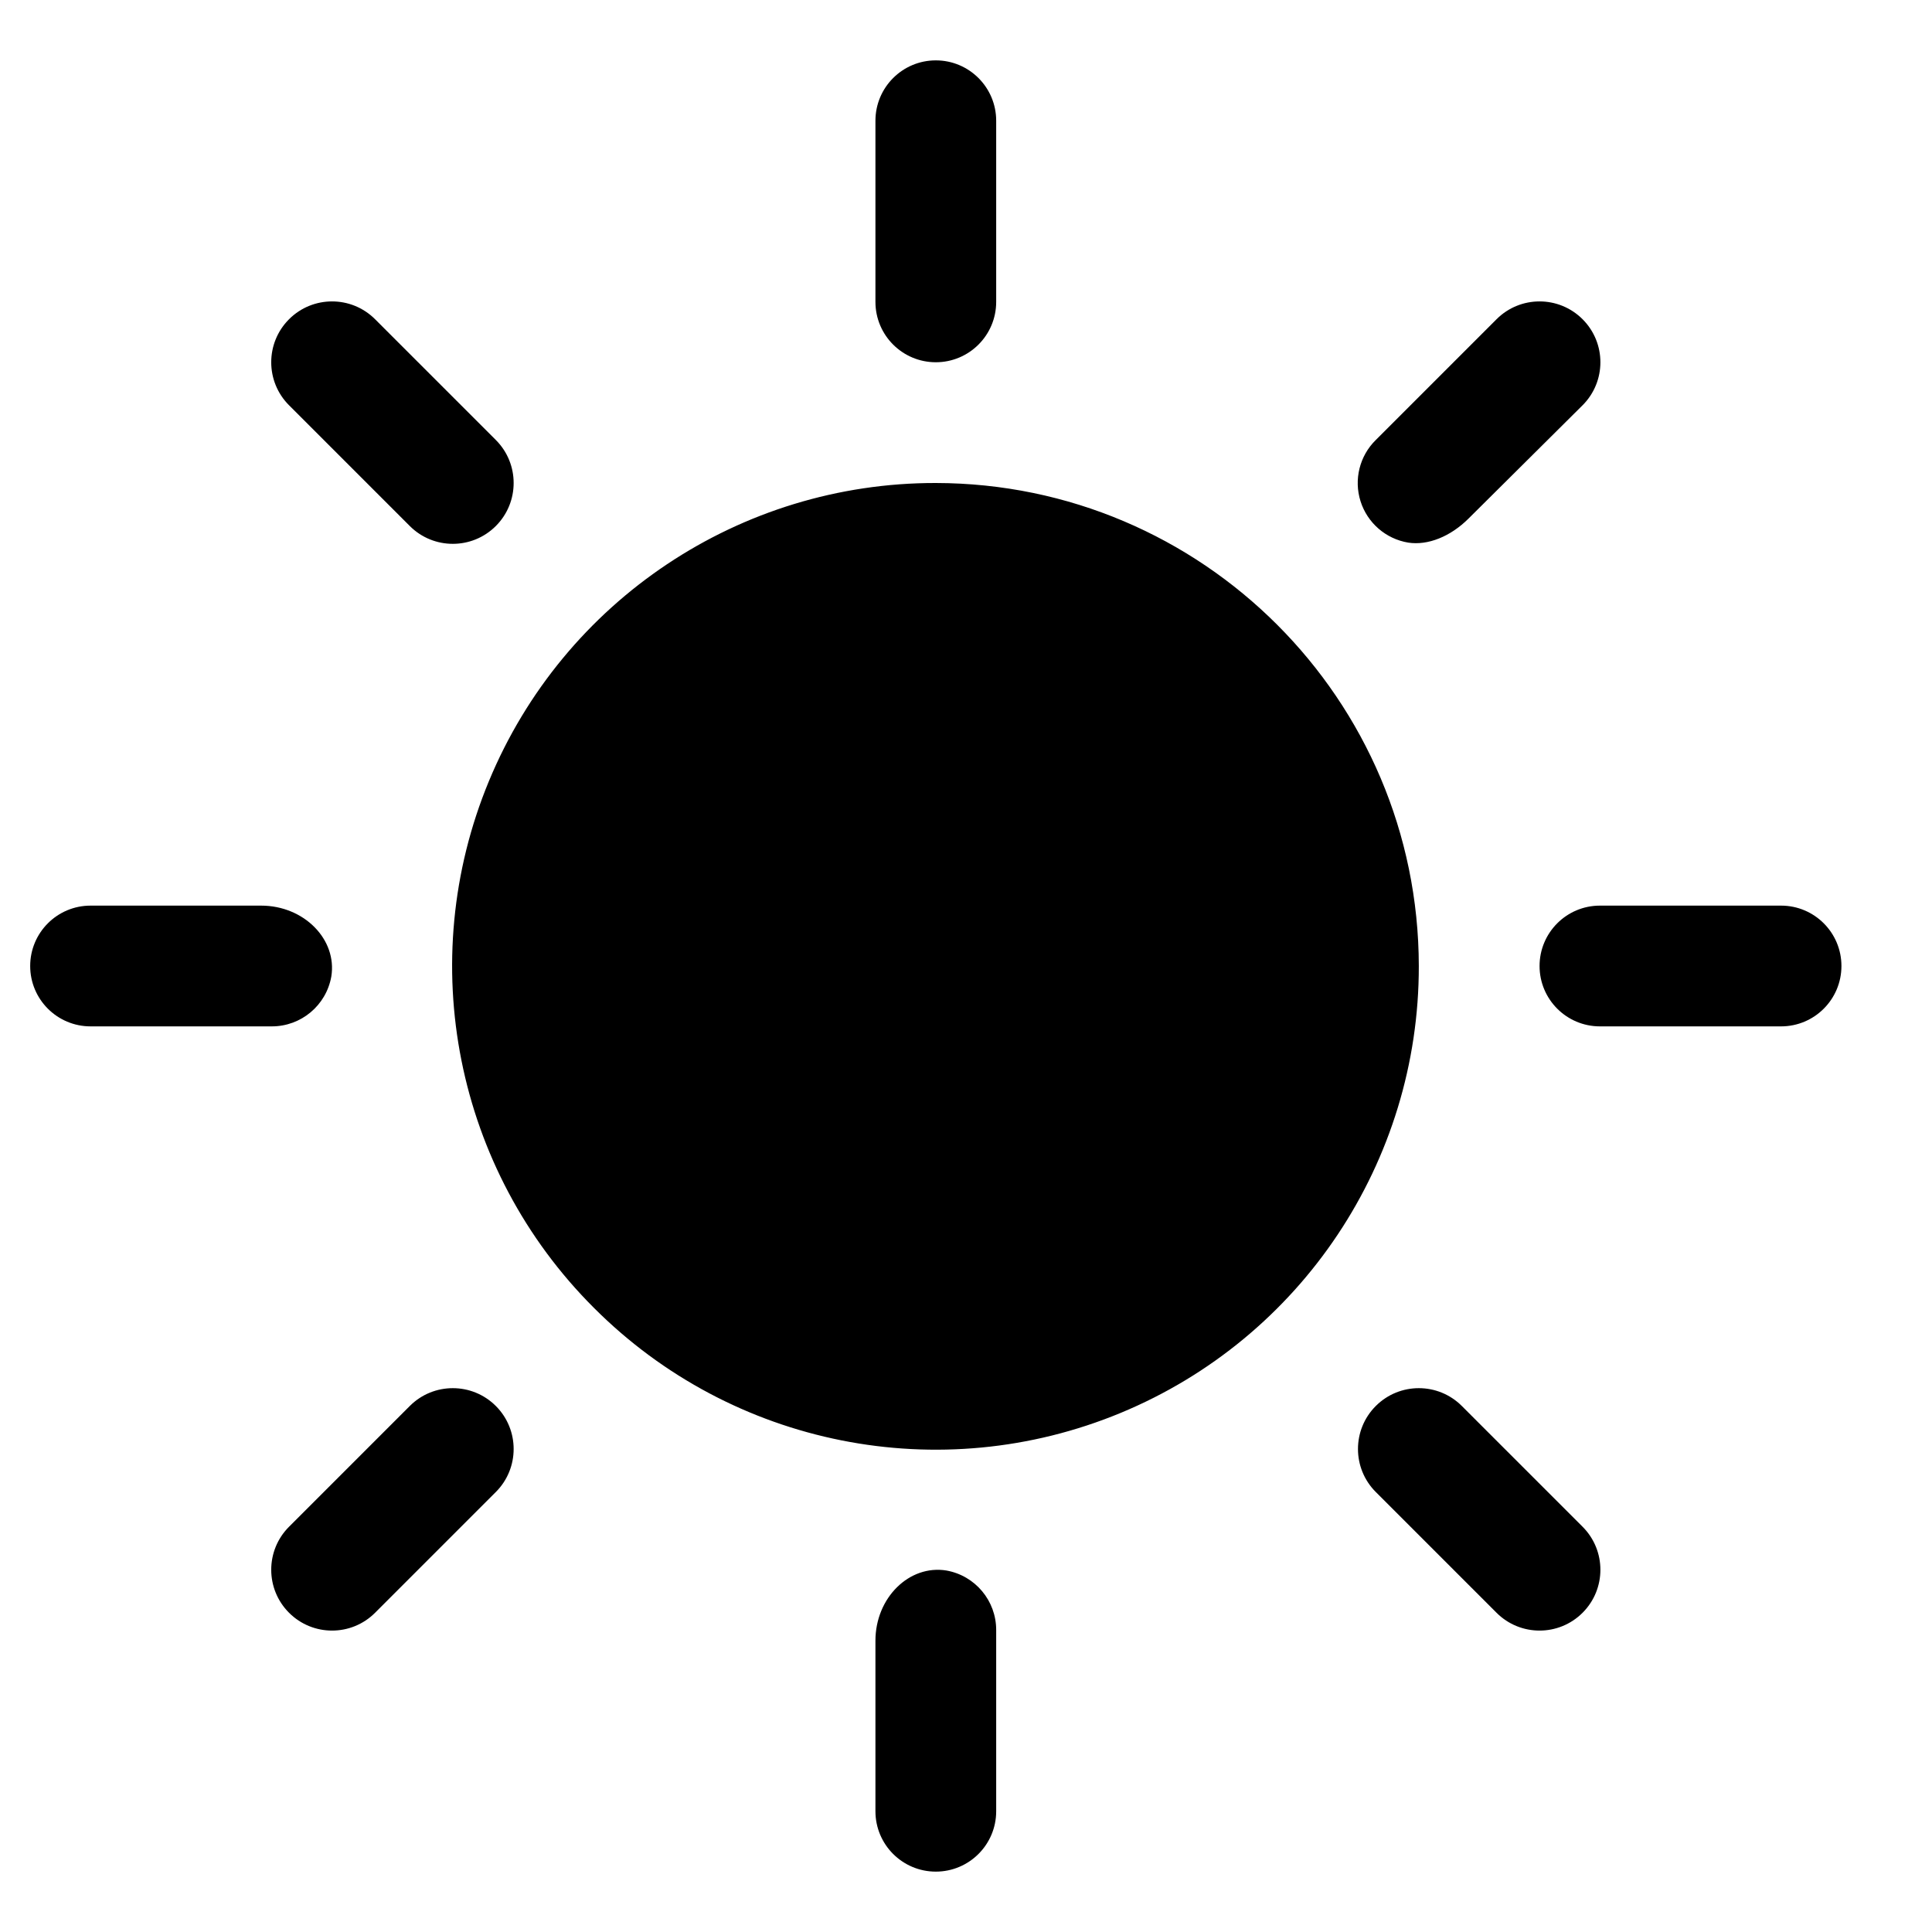
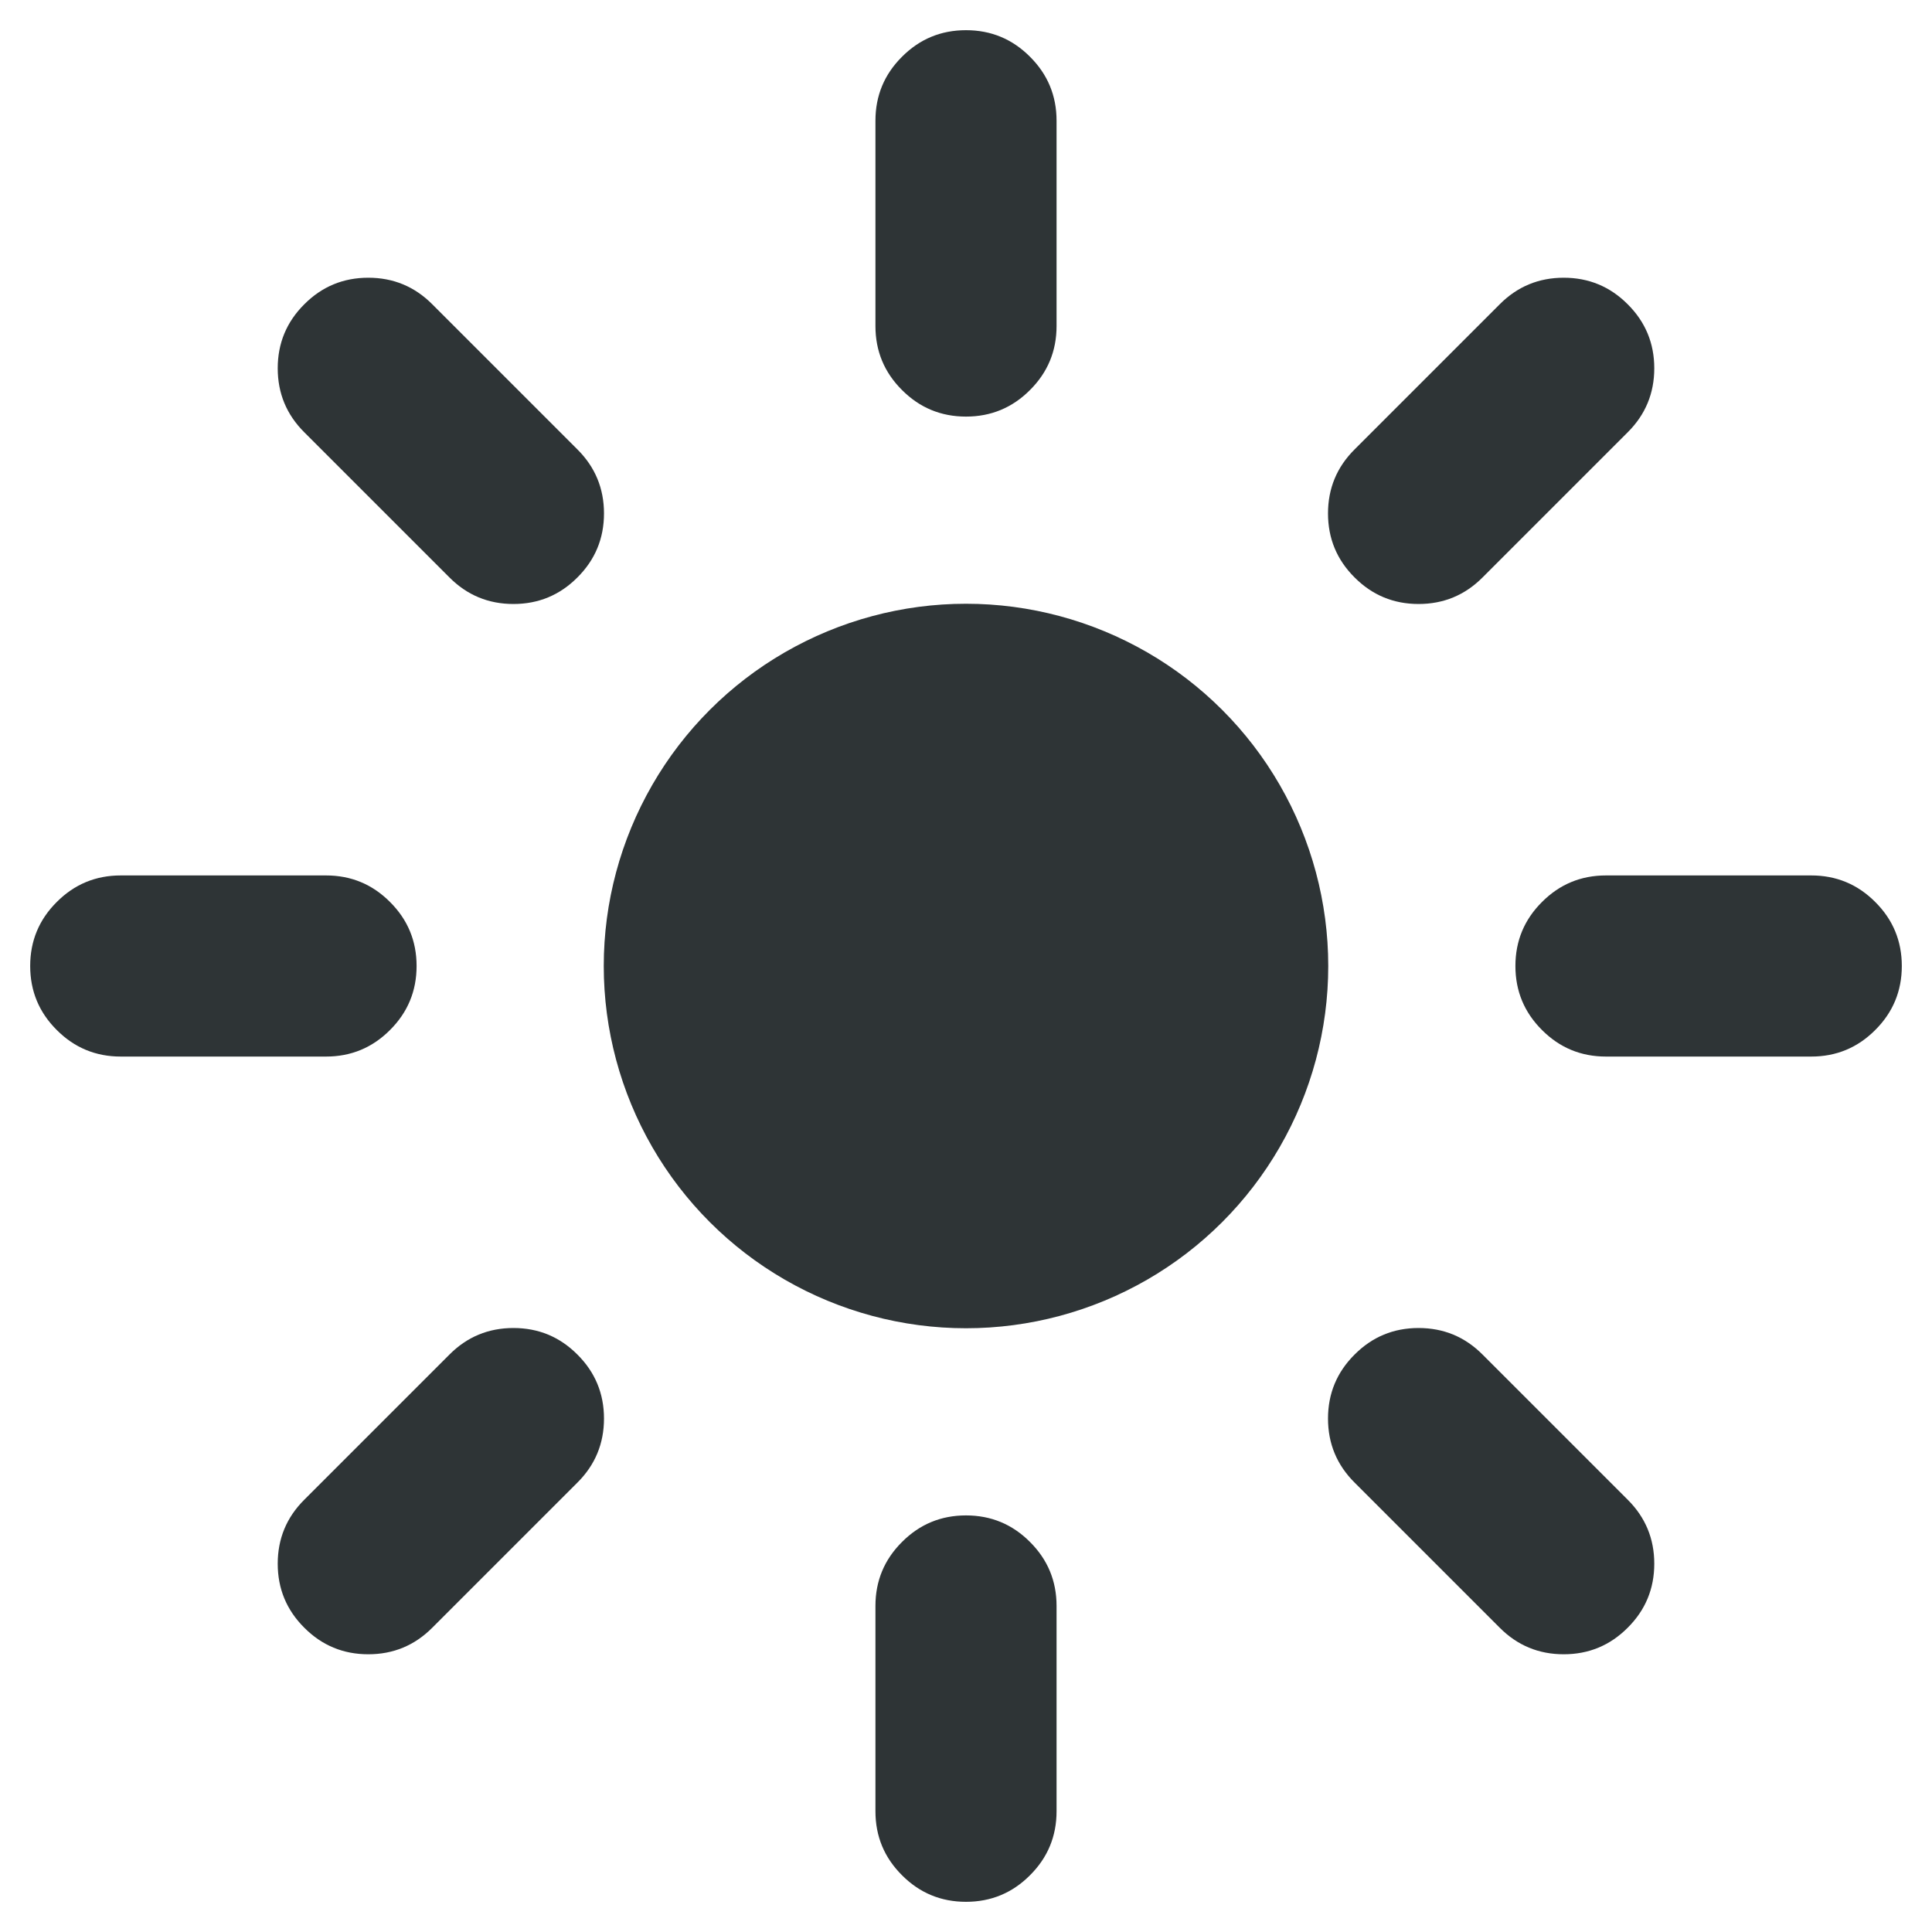
<svg xmlns="http://www.w3.org/2000/svg" height="16px" viewBox="0 0 16 16" width="16px">
-   <path transform="translate(-0.25 0) scale(0.0625)" d="M120,40V16a8,8,0,0,1,16,0v24a8,8,0,0,1-16,0ZM128,64a64,64,0,0,0-45.3,109.3A64,64,0,0,0,192,128a64.1,64.1,0,0,0-64-64ZM58.3,69.7a8,8,0,0,0,11.4-11.4l-16-16a8,8,0,0,0-11.4,11.4ZM58.3,186.3l-16,16a8,8,0,0,0,11.4,11.4l16-16a8,8,0,0,0-11.4-11.4ZM198.6,68.7l15.1-15a8,8,0,0,0-11.4-11.4l-16,16a8,8,0,0,0,4.3,13.6c2.6.4,5.6-.8,8-3.2ZM197.7,186.3a8,8,0,0,0-11.4,11.4l16,16a8,8,0,0,0,11.4-11.4ZM38.6,120H16a8,8,0,0,0,0,16h24a8,8,0,0,0,7.9-6.6c.8-4.9-3.6-9.4-9.3-9.4ZM120,217.4V240a8,8,0,0,0,16,0v-24a8,8,0,0,0-6.6-7.9c-4.9-.8-9.4,3.6-9.4,9.3ZM240,120h-24a8,8,0,0,0,0,16h24a8,8,0,0,0,0-16Z" />
+   <path fill="#2e3436" d="M5 8C5 7.473 5.139 6.956 5.402 6.5C5.665 6.044 6.044 5.665 6.5 5.402C6.956 5.139 7.473 5 8 5C8.527 5 9.044 5.139 9.5 5.402C9.956 5.665 10.335 6.044 10.598 6.5C10.861 6.956 11 7.473 11 8C11 8.527 10.861 9.044 10.598 9.5C10.335 9.956 9.956 10.335 9.5 10.598C9.044 10.861 8.527 11 8 11C7.473 11 6.956 10.861 6.5 10.598C6.044 10.335 5.665 9.956 5.402 9.5C5.139 9.044 5 8.527 5 8ZM13.3 7.25L15 7.25Q15.311 7.25 15.53 7.47Q15.75 7.689 15.75 8Q15.75 8.311 15.53 8.53Q15.311 8.75 15 8.75L13.3 8.75Q12.989 8.75 12.77 8.53Q12.55 8.311 12.55 8Q12.55 7.689 12.77 7.47Q12.989 7.25 13.3 7.25ZM7.25 2.7L7.25 1Q7.25 0.689 7.47 0.47Q7.689 0.25 8 0.25Q8.311 0.25 8.53 0.47Q8.75 0.689 8.75 1L8.75 2.7Q8.75 3.011 8.53 3.23Q8.311 3.45 8 3.45Q7.689 3.45 7.47 3.23Q7.25 3.011 7.25 2.7ZM8.75 13.3L8.75 15Q8.75 15.311 8.53 15.53Q8.311 15.75 8 15.75Q7.689 15.75 7.47 15.53Q7.25 15.311 7.25 15L7.25 13.3Q7.25 12.989 7.47 12.77Q7.689 12.55 8 12.55Q8.311 12.55 8.53 12.77Q8.75 12.989 8.75 13.3ZM2.7 8.75L1 8.75Q0.689 8.75 0.47 8.53Q0.25 8.311 0.25 8Q0.25 7.689 0.47 7.47Q0.689 7.25 1 7.25L2.7 7.25Q3.011 7.25 3.23 7.47Q3.45 7.689 3.45 8Q3.45 8.311 3.23 8.53Q3.011 8.75 2.7 8.75ZM3.722 4.782L2.52 3.58Q2.3 3.361 2.3 3.05Q2.3 2.739 2.52 2.52Q2.739 2.3 3.05 2.3Q3.361 2.3 3.58 2.52L4.782 3.722Q5.002 3.941 5.002 4.252Q5.002 4.563 4.782 4.782Q4.563 5.002 4.252 5.002Q3.941 5.002 3.722 4.782ZM4.782 12.278L3.58 13.48Q3.361 13.7 3.05 13.7Q2.739 13.7 2.52 13.48Q2.3 13.261 2.3 12.95Q2.3 12.639 2.52 12.42L3.722 11.218Q3.941 10.998 4.252 10.998Q4.563 10.998 4.782 11.218Q5.002 11.437 5.002 11.748Q5.002 12.059 4.782 12.278ZM11.218 3.722L12.42 2.52Q12.639 2.3 12.95 2.3Q13.261 2.3 13.48 2.52Q13.7 2.739 13.7 3.05Q13.7 3.361 13.48 3.58L12.278 4.782Q12.059 5.002 11.748 5.002Q11.437 5.002 11.218 4.782Q10.998 4.563 10.998 4.252Q10.998 3.941 11.218 3.722ZM12.278 11.218L13.48 12.42Q13.7 12.639 13.7 12.95Q13.7 13.261 13.48 13.48Q13.261 13.7 12.95 13.7Q12.639 13.7 12.42 13.48L11.218 12.278Q10.998 12.059 10.998 11.748Q10.998 11.437 11.218 11.218Q11.437 10.998 11.748 10.998Q12.059 10.998 12.278 11.218Z" />
</svg>
